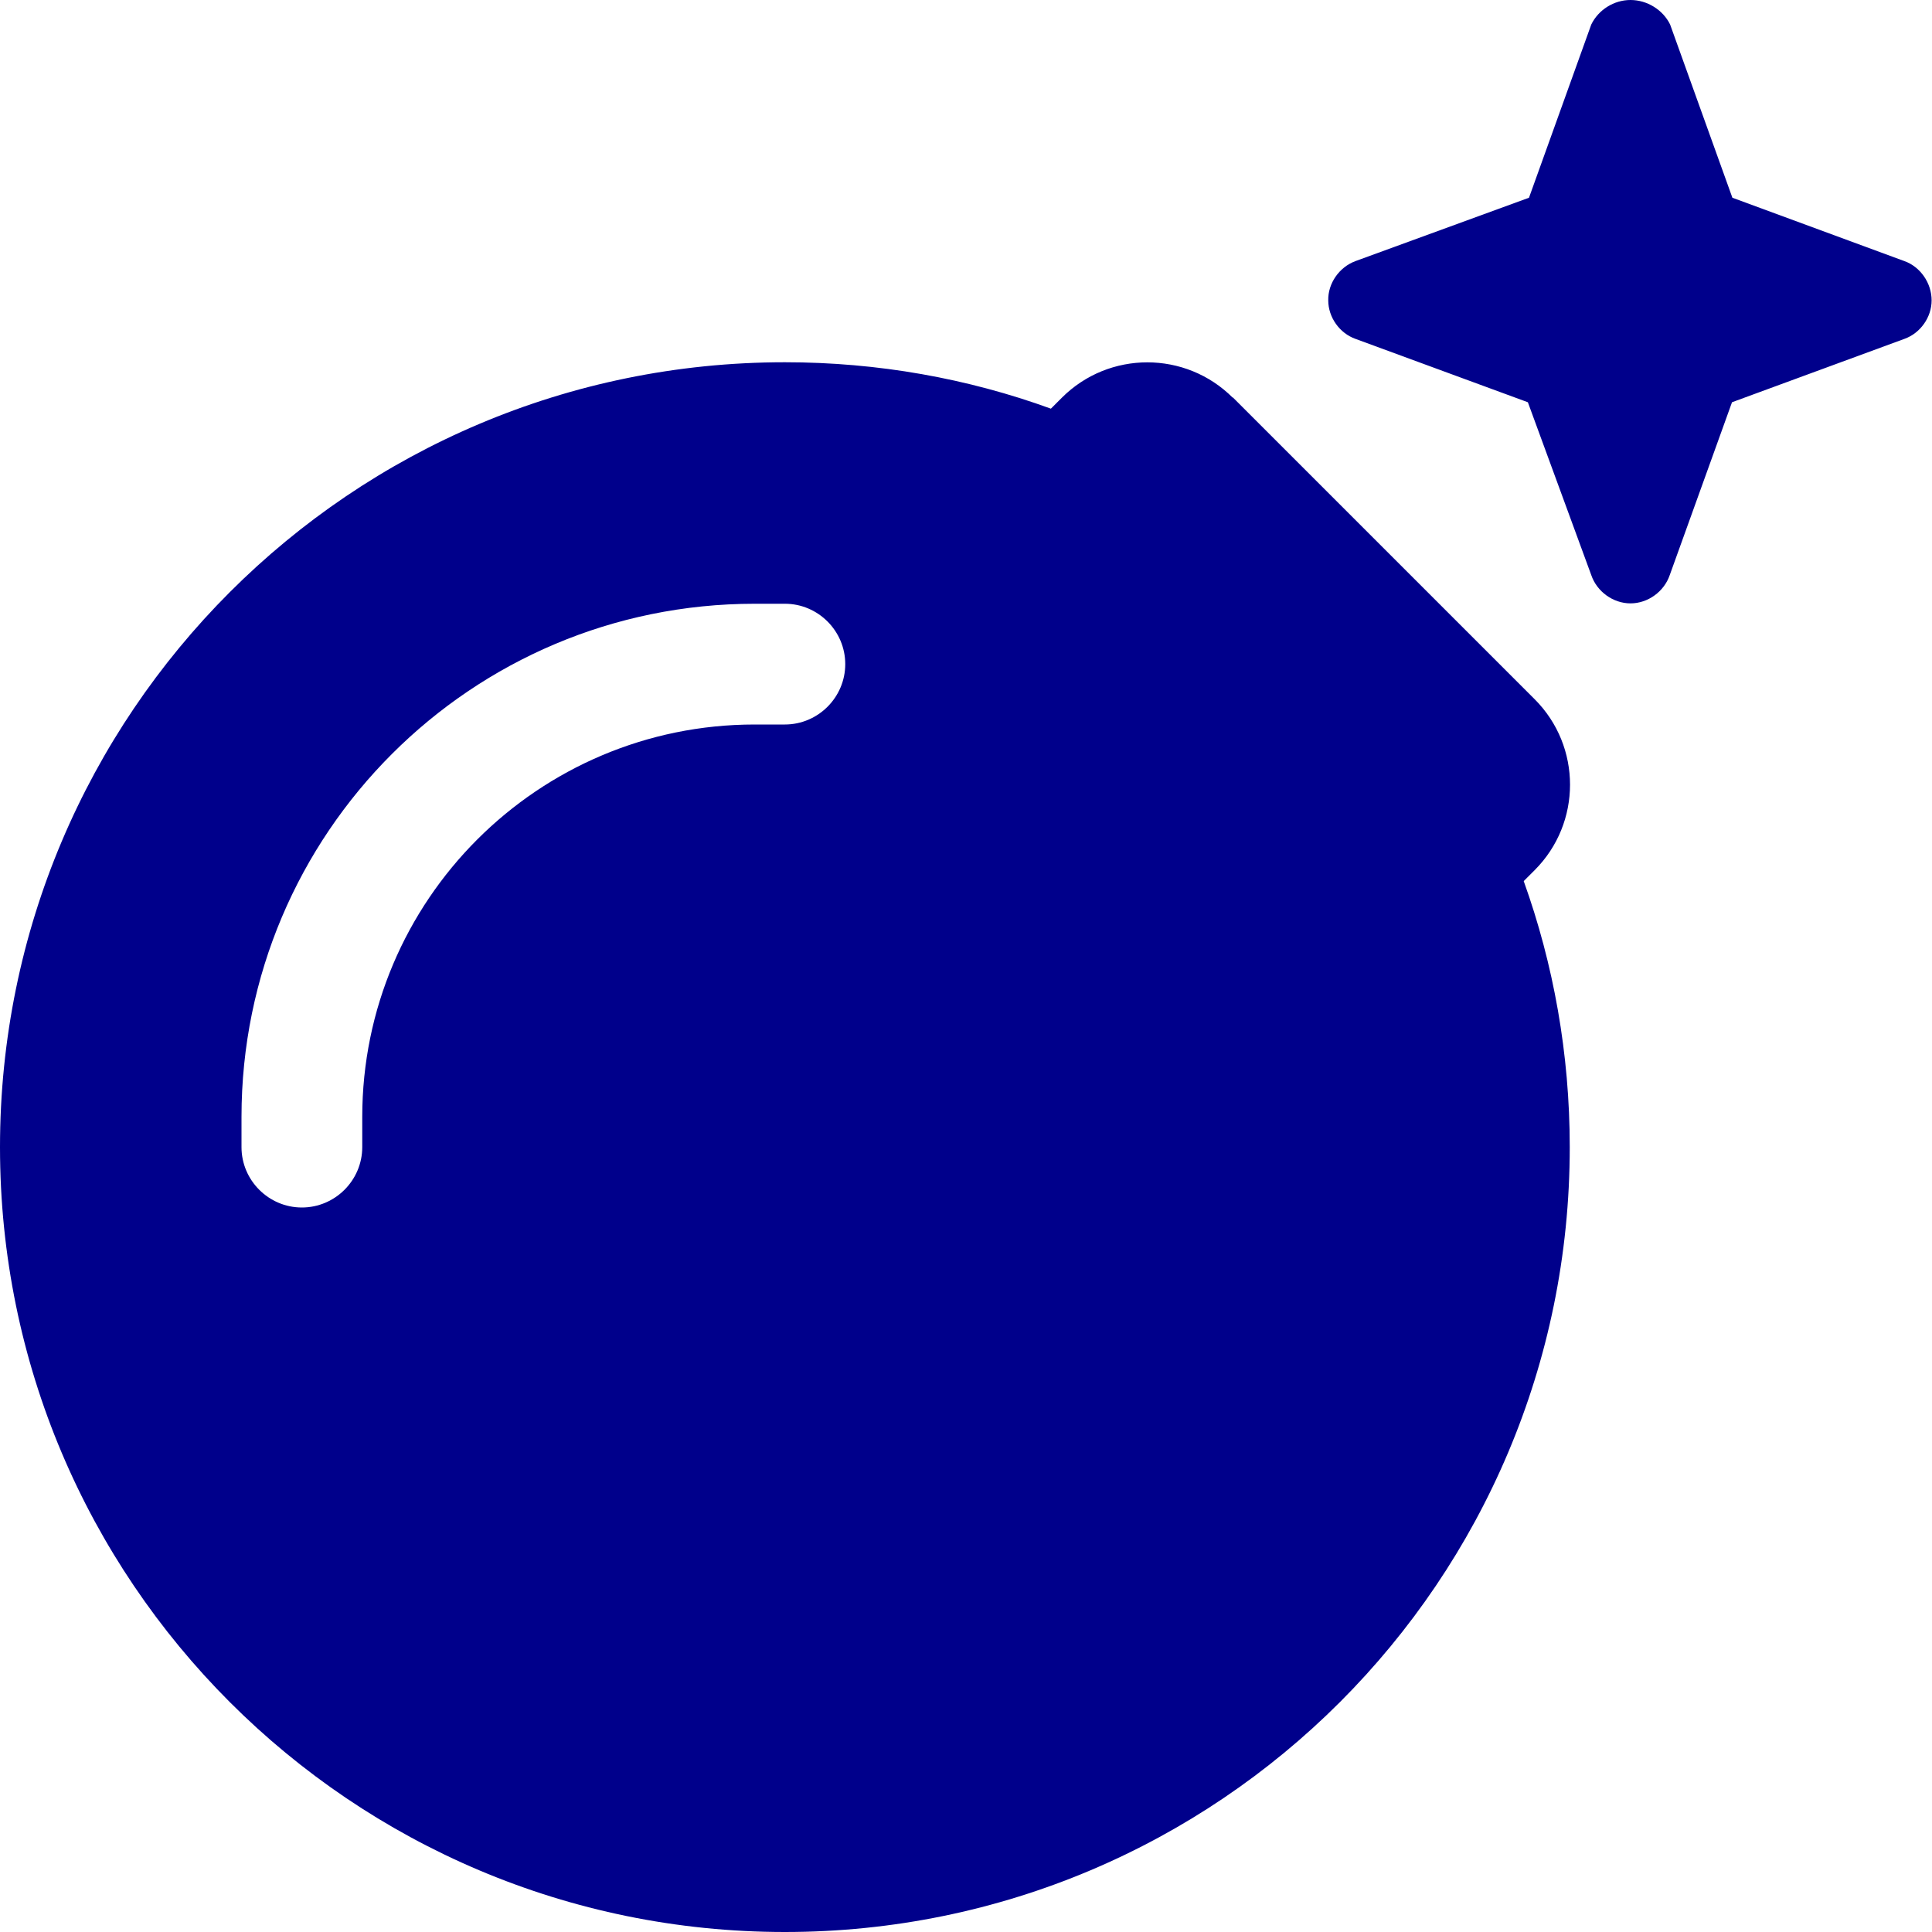
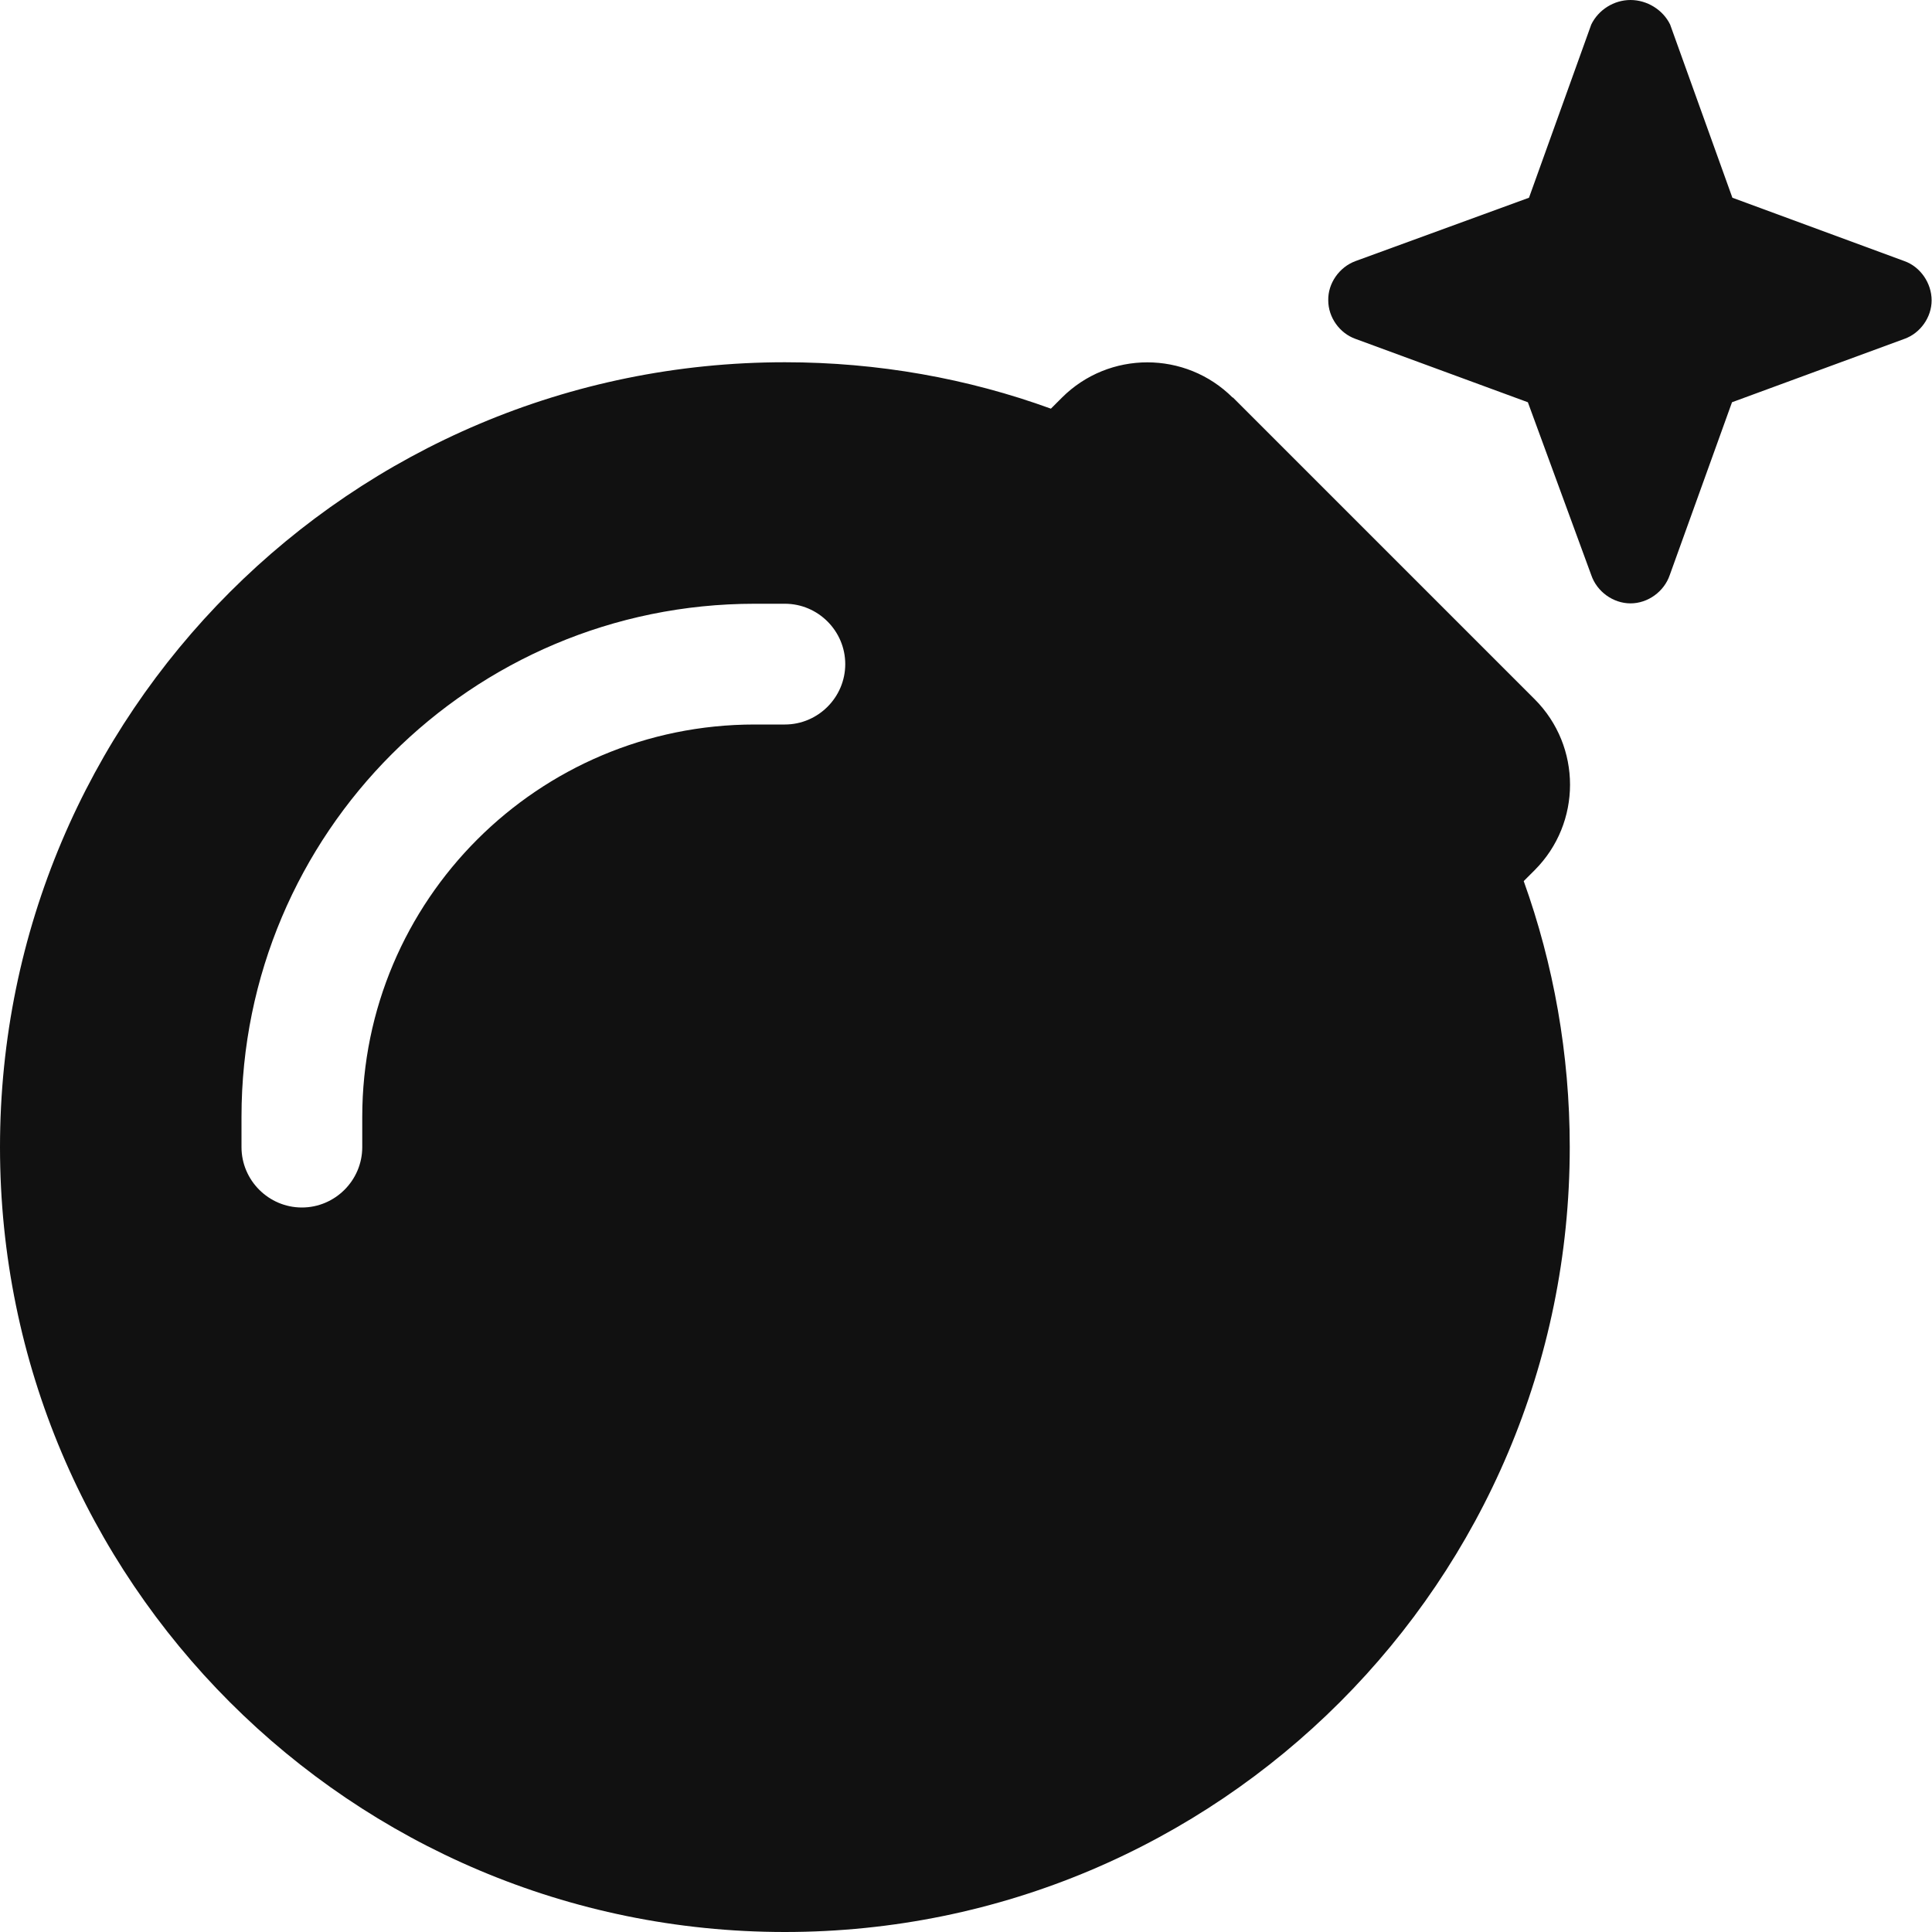
<svg xmlns="http://www.w3.org/2000/svg" width="256" height="256" viewBox="0 0 512 512">
-   <path fill="darkblue" d="M459.1 52.4L442.6 6.5C440.7 2.6 436.5 0 432.1 0s-8.5 2.6-10.4 6.5L405.2 52.4l-46 16.8c-4.3 1.6-7.3 5.9-7.2 10.4c0 4.5 3 8.7 7.2 10.2l45.7 16.8 16.8 45.8c1.5 4.4 5.8 7.5 10.4 7.5s8.9-3.1 10.4-7.5l16.5-45.8 45.7-16.8c4.2-1.5 7.2-5.7 7.2-10.2c0-4.6-3-8.9-7.2-10.4L459.1 52.4zm-132.4 53c-12.5-12.5-32.8-12.5-45.3 0l-2.9 2.9C256.5 100.3 232.7 96 208 96C93.1 96 0 189.1 0 304S93.1 512 208 512s208-93.1 208-208c0-24.7-4.3-48.5-12.2-70.5l2.9-2.9c12.5-12.5 12.5-32.8 0-45.3l-80-80zM200 192c-57.4 0-104 46.6-104 104l0 8c0 8.8-7.2 16-16 16s-16-7.2-16-16l0-8c0-75.1 60.9-136 136-136l8 0c8.8 0 16 7.2 16 16s-7.2 16-16 16l-8 0z" />
+   <path fill="#111" d="M459.1 52.4L442.6 6.5C440.7 2.6 436.5 0 432.1 0s-8.5 2.6-10.4 6.5L405.2 52.4l-46 16.8c-4.3 1.6-7.3 5.9-7.2 10.4c0 4.5 3 8.7 7.2 10.2l45.7 16.8 16.8 45.8c1.5 4.4 5.8 7.5 10.4 7.5s8.9-3.1 10.4-7.5l16.5-45.8 45.7-16.8c4.2-1.5 7.2-5.7 7.2-10.2c0-4.6-3-8.9-7.2-10.4L459.1 52.4zm-132.4 53c-12.5-12.5-32.8-12.5-45.3 0l-2.9 2.9C256.5 100.3 232.7 96 208 96C93.1 96 0 189.1 0 304S93.1 512 208 512s208-93.1 208-208c0-24.7-4.3-48.5-12.2-70.5l2.9-2.9c12.5-12.5 12.5-32.8 0-45.3l-80-80zM200 192c-57.4 0-104 46.6-104 104l0 8c0 8.8-7.2 16-16 16s-16-7.2-16-16l0-8c0-75.1 60.9-136 136-136l8 0c8.8 0 16 7.2 16 16s-7.2 16-16 16l-8 0z" />
</svg>
